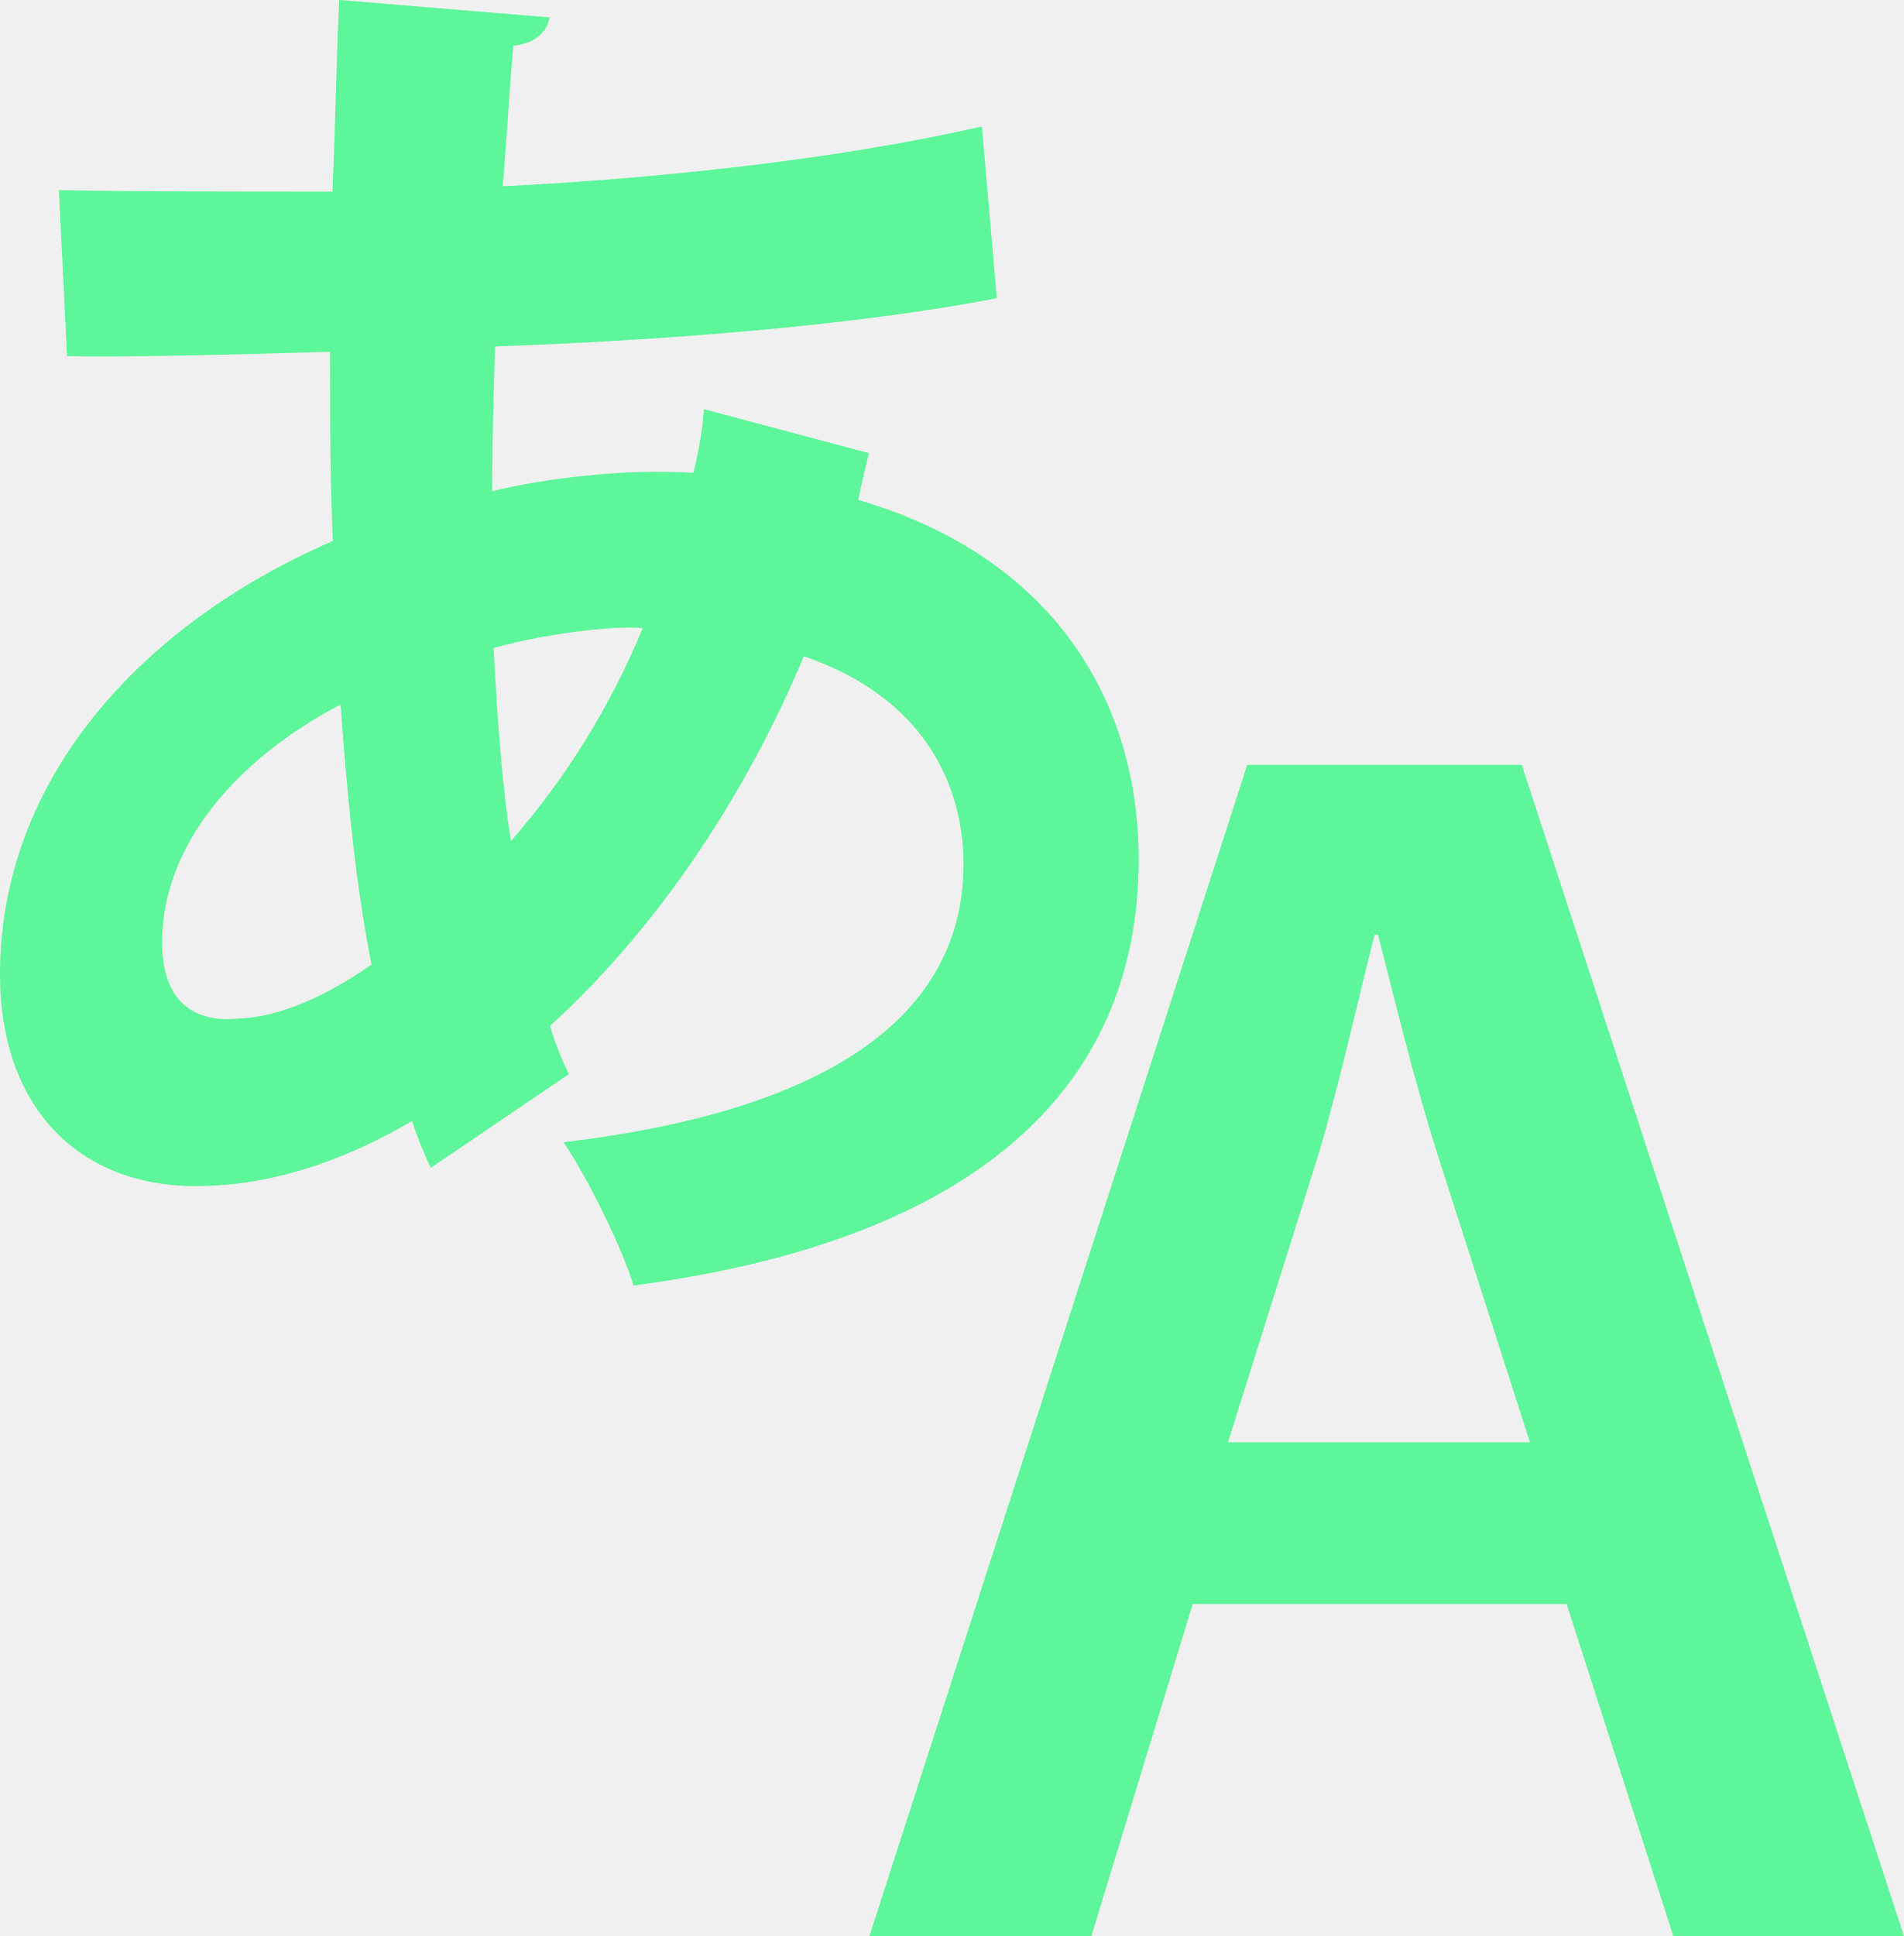
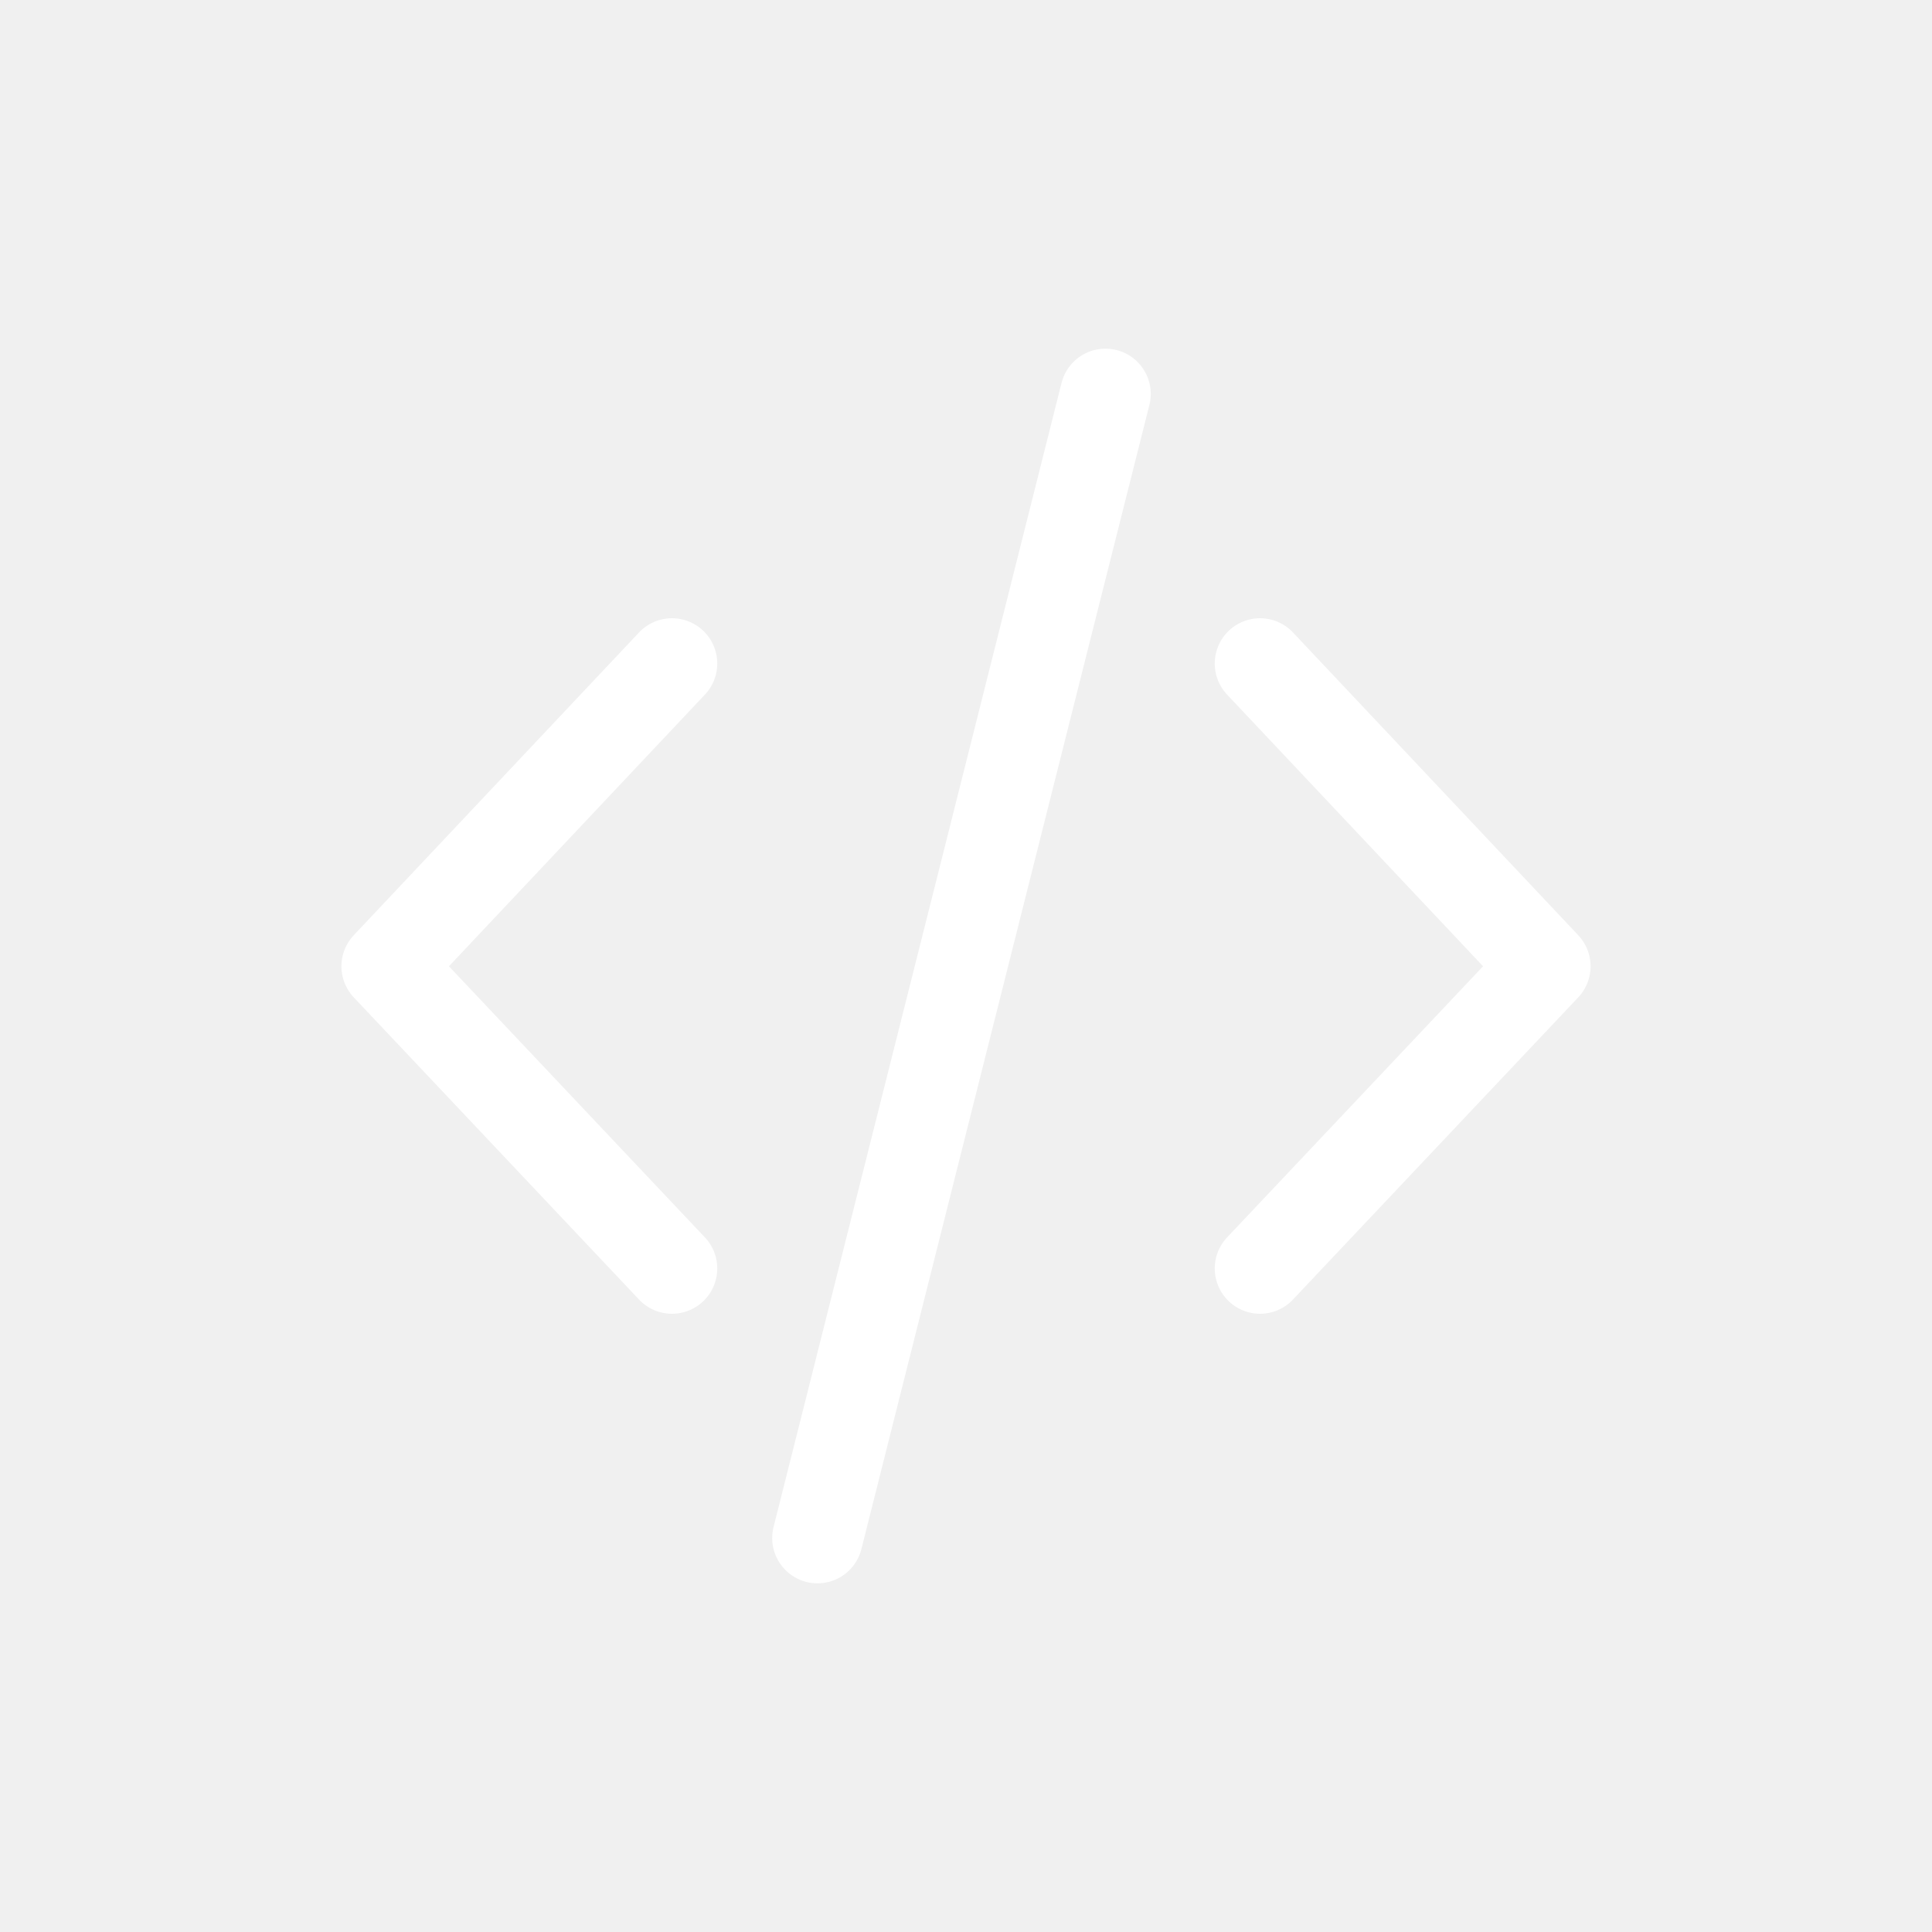
- <svg xmlns="http://www.w3.org/2000/svg" viewBox="0 0 394.6 401.2">
-   <defs>
-     <style>.cls-1{fill:rgba(32, 248, 118, 0.7);}</style>
-   </defs>
-   <g id="Layer_2" data-name="Layer 2">
-     <g id="Layer_1-2" data-name="Layer 1">
-       <path class="cls-1" d="M315.4,158.5H258.5L180.2,401.2h46l21-68.8h77.5l22.1,68.8h47.8ZM254.5,298.9l18.8-59.8c4.3-14.4,8-31.3,11.6-45.4h.7c3.6,14,7.6,30.6,12.3,45.4l19.2,59.8Z" />
-       <path class="cls-1" d="M236,178.1c0-33-17.8-62.7-58.1-74.5.6-3.2,1.4-6.5,2.2-9.7l-34.2-9.1A75.79,75.79,0,0,1,143.7,98c-13.1-.9-30,.9-41.7,3.8,0-9.7.3-19.7.6-30,33.4-1.2,73.4-4.1,104-10l-3.1-35.6c-30.9,7.1-69,10.9-99.3,12.4.8-9.4,1.4-20.6,2.2-29.1,4.7-.6,7-2.9,7.5-5.9L70.3,0c-.6,12.4-.8,27.1-1.4,39.7-20.6,0-43.9,0-56.7-.3l1.7,34.4c11.1.3,33.6-.3,54.5-.9,0,13.5,0,26.5.6,39.2C29.5,129.2,0,161.3,0,201.9c0,27.4,16.1,43.9,40.6,43.9,15.6,0,30.9-5.3,44.8-13.5a72.57,72.57,0,0,0,3.9,9.7l28.6-19.4a63.27,63.27,0,0,1-3.9-10c21.7-19.7,40.3-47.1,52.6-76.6,30,10.3,33.1,33.3,33.1,43,0,34.2-32.8,51.8-82.9,57.7,5.3,7.9,12.2,22.1,14.5,29.7C202.7,257,236,225.2,236,178.1Zm-186.8,33c-3.6.3-15.6.9-15.6-15.9,0-19.7,15-37.7,37-49.2,1.4,20,3.3,38.3,6.4,53.9C67.2,206.7,57.8,210.8,49.2,211.1Zm56.7-36.8c-1.9-11.8-2.8-25.3-3.6-40,12.5-3.5,27-4.7,30.9-4.1A159.59,159.59,0,0,1,105.9,174.3Z" />
-     </g>
-   </g>
+ <svg xmlns="http://www.w3.org/2000/svg" class="language" width="800px" height="800px" viewBox="0 0 64 64" stroke-width="3" stroke="#ffffff" fill="none">
+   <line x1="36.62" y1="13.05" x2="27.08" y2="50.95" stroke-linecap="round" />
+   <polyline points="22.26 21.98 12.81 32.01 22.26 42.02" stroke-linecap="round" stroke-linejoin="round" />
+   <polyline points="41.74 21.98 51.19 32.01 41.74 42.02" stroke-linecap="round" stroke-linejoin="round" />
</svg>
